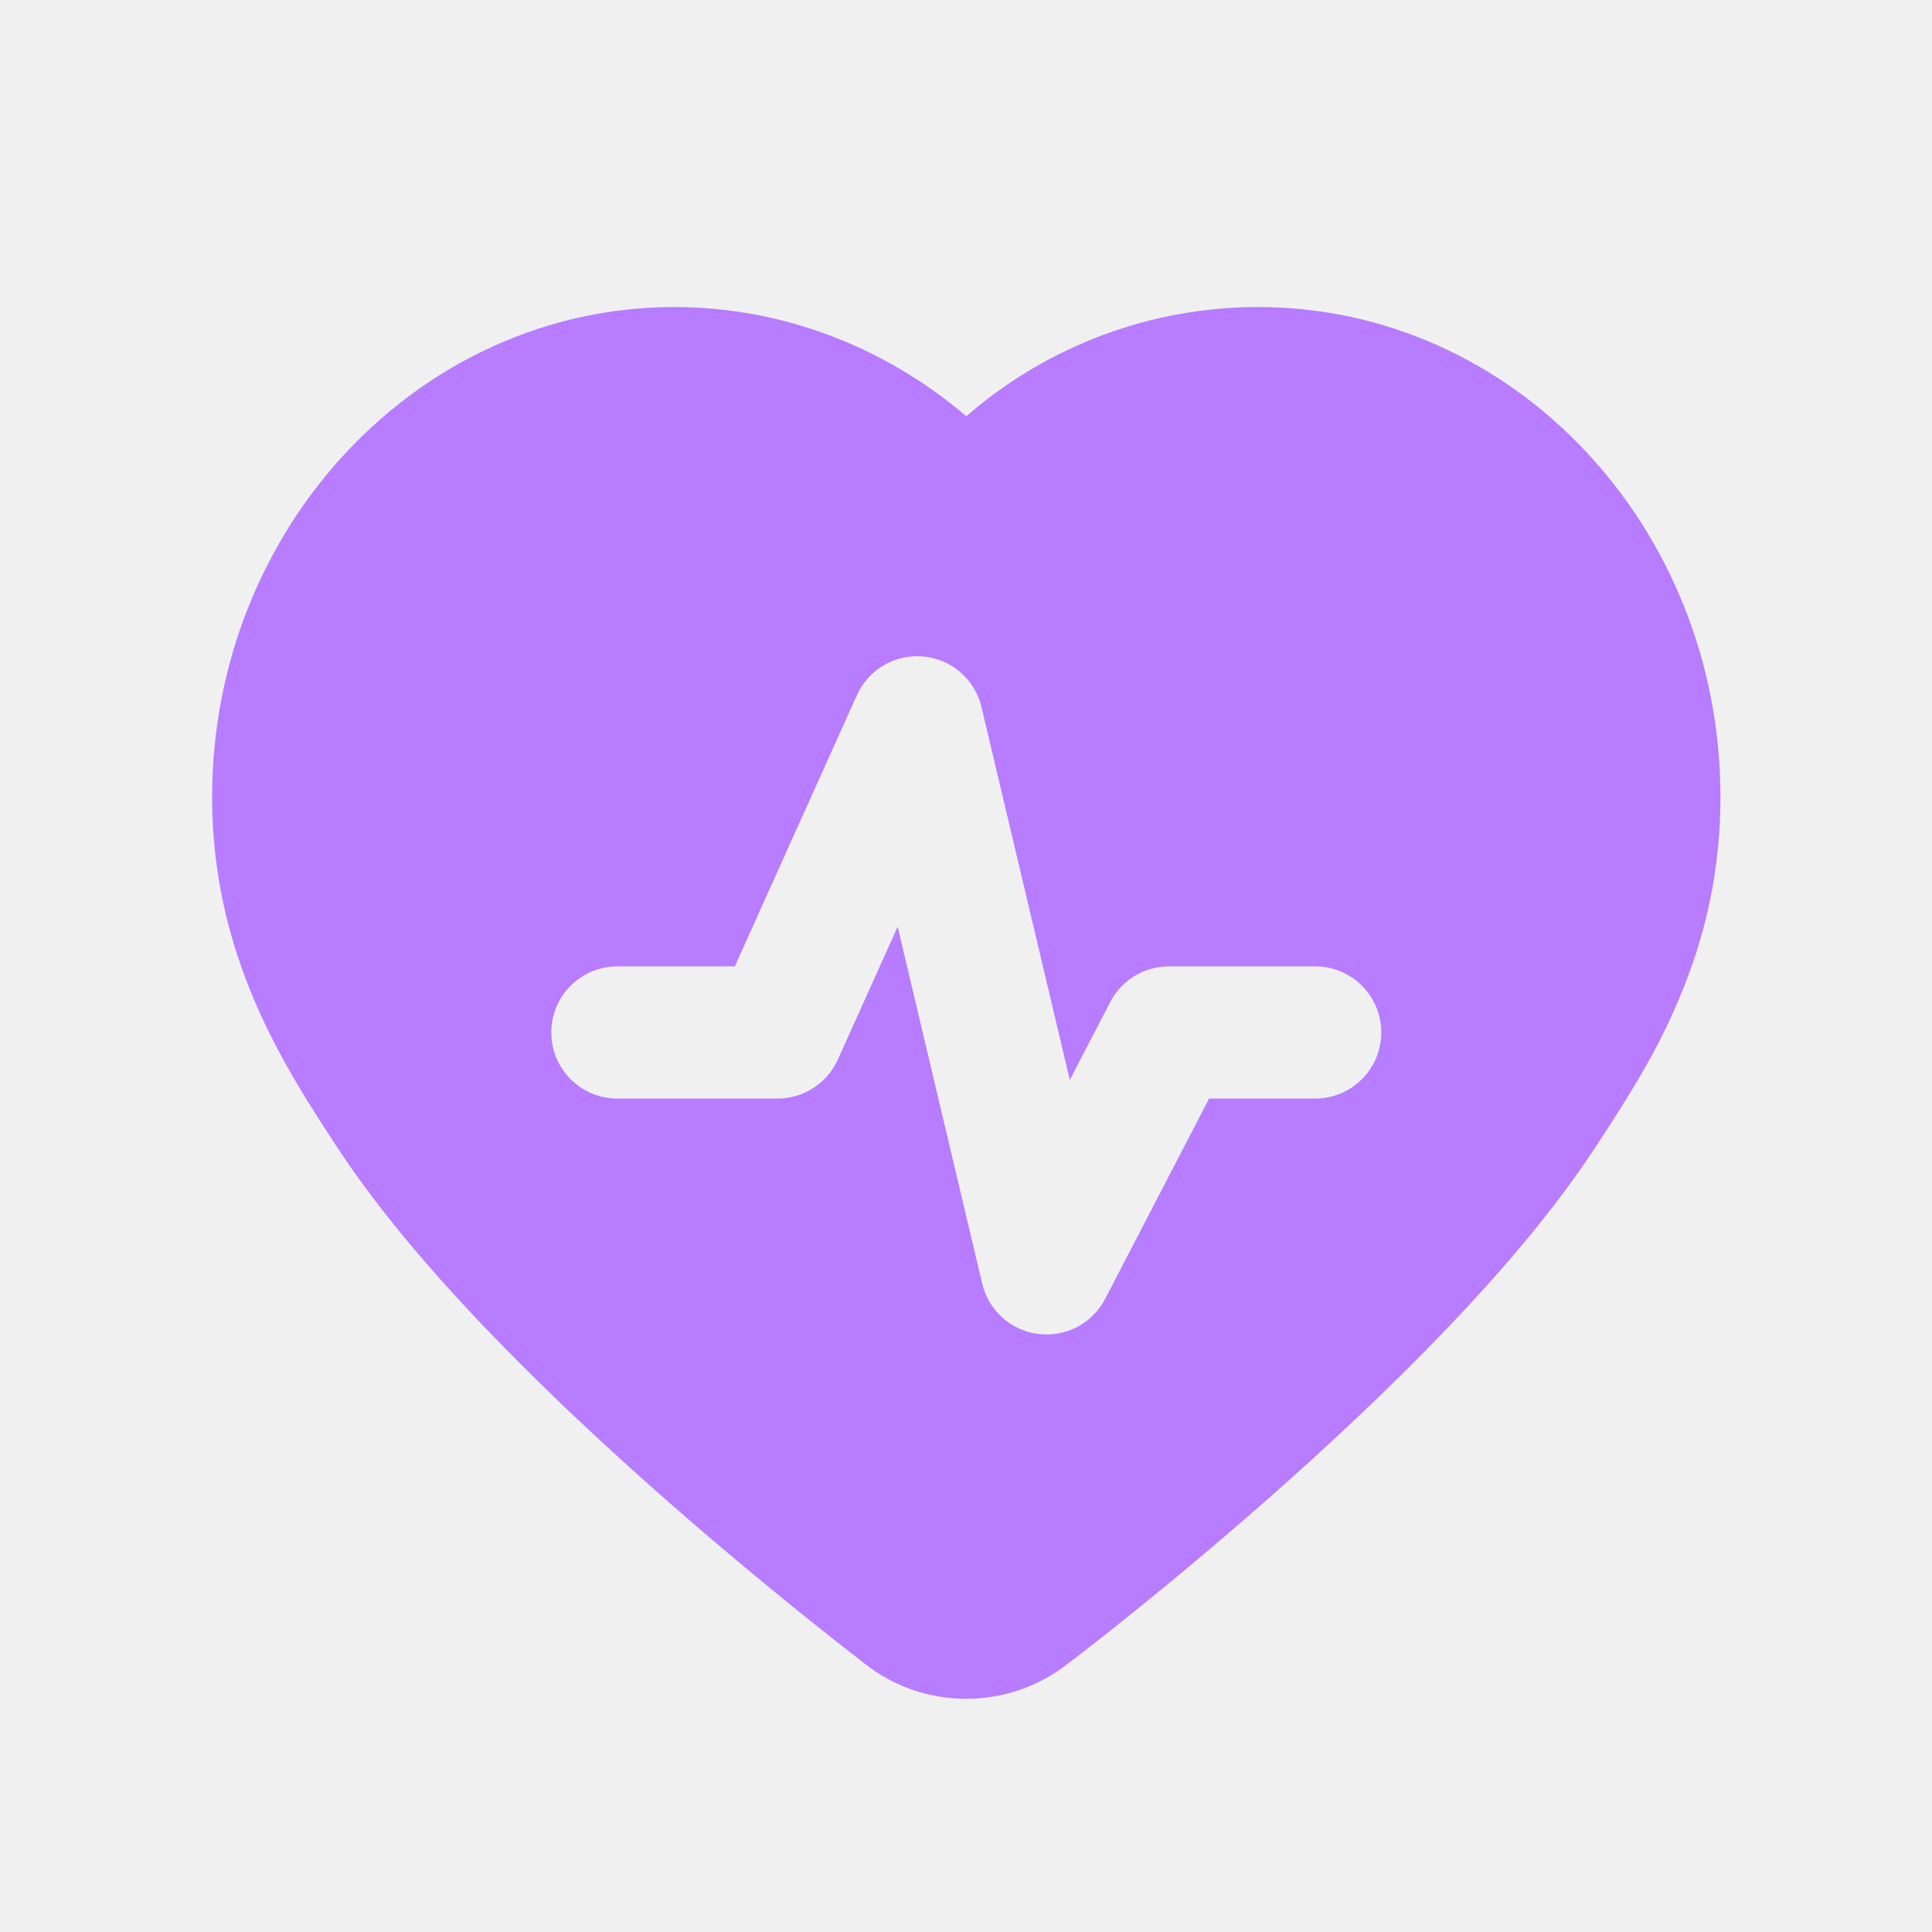
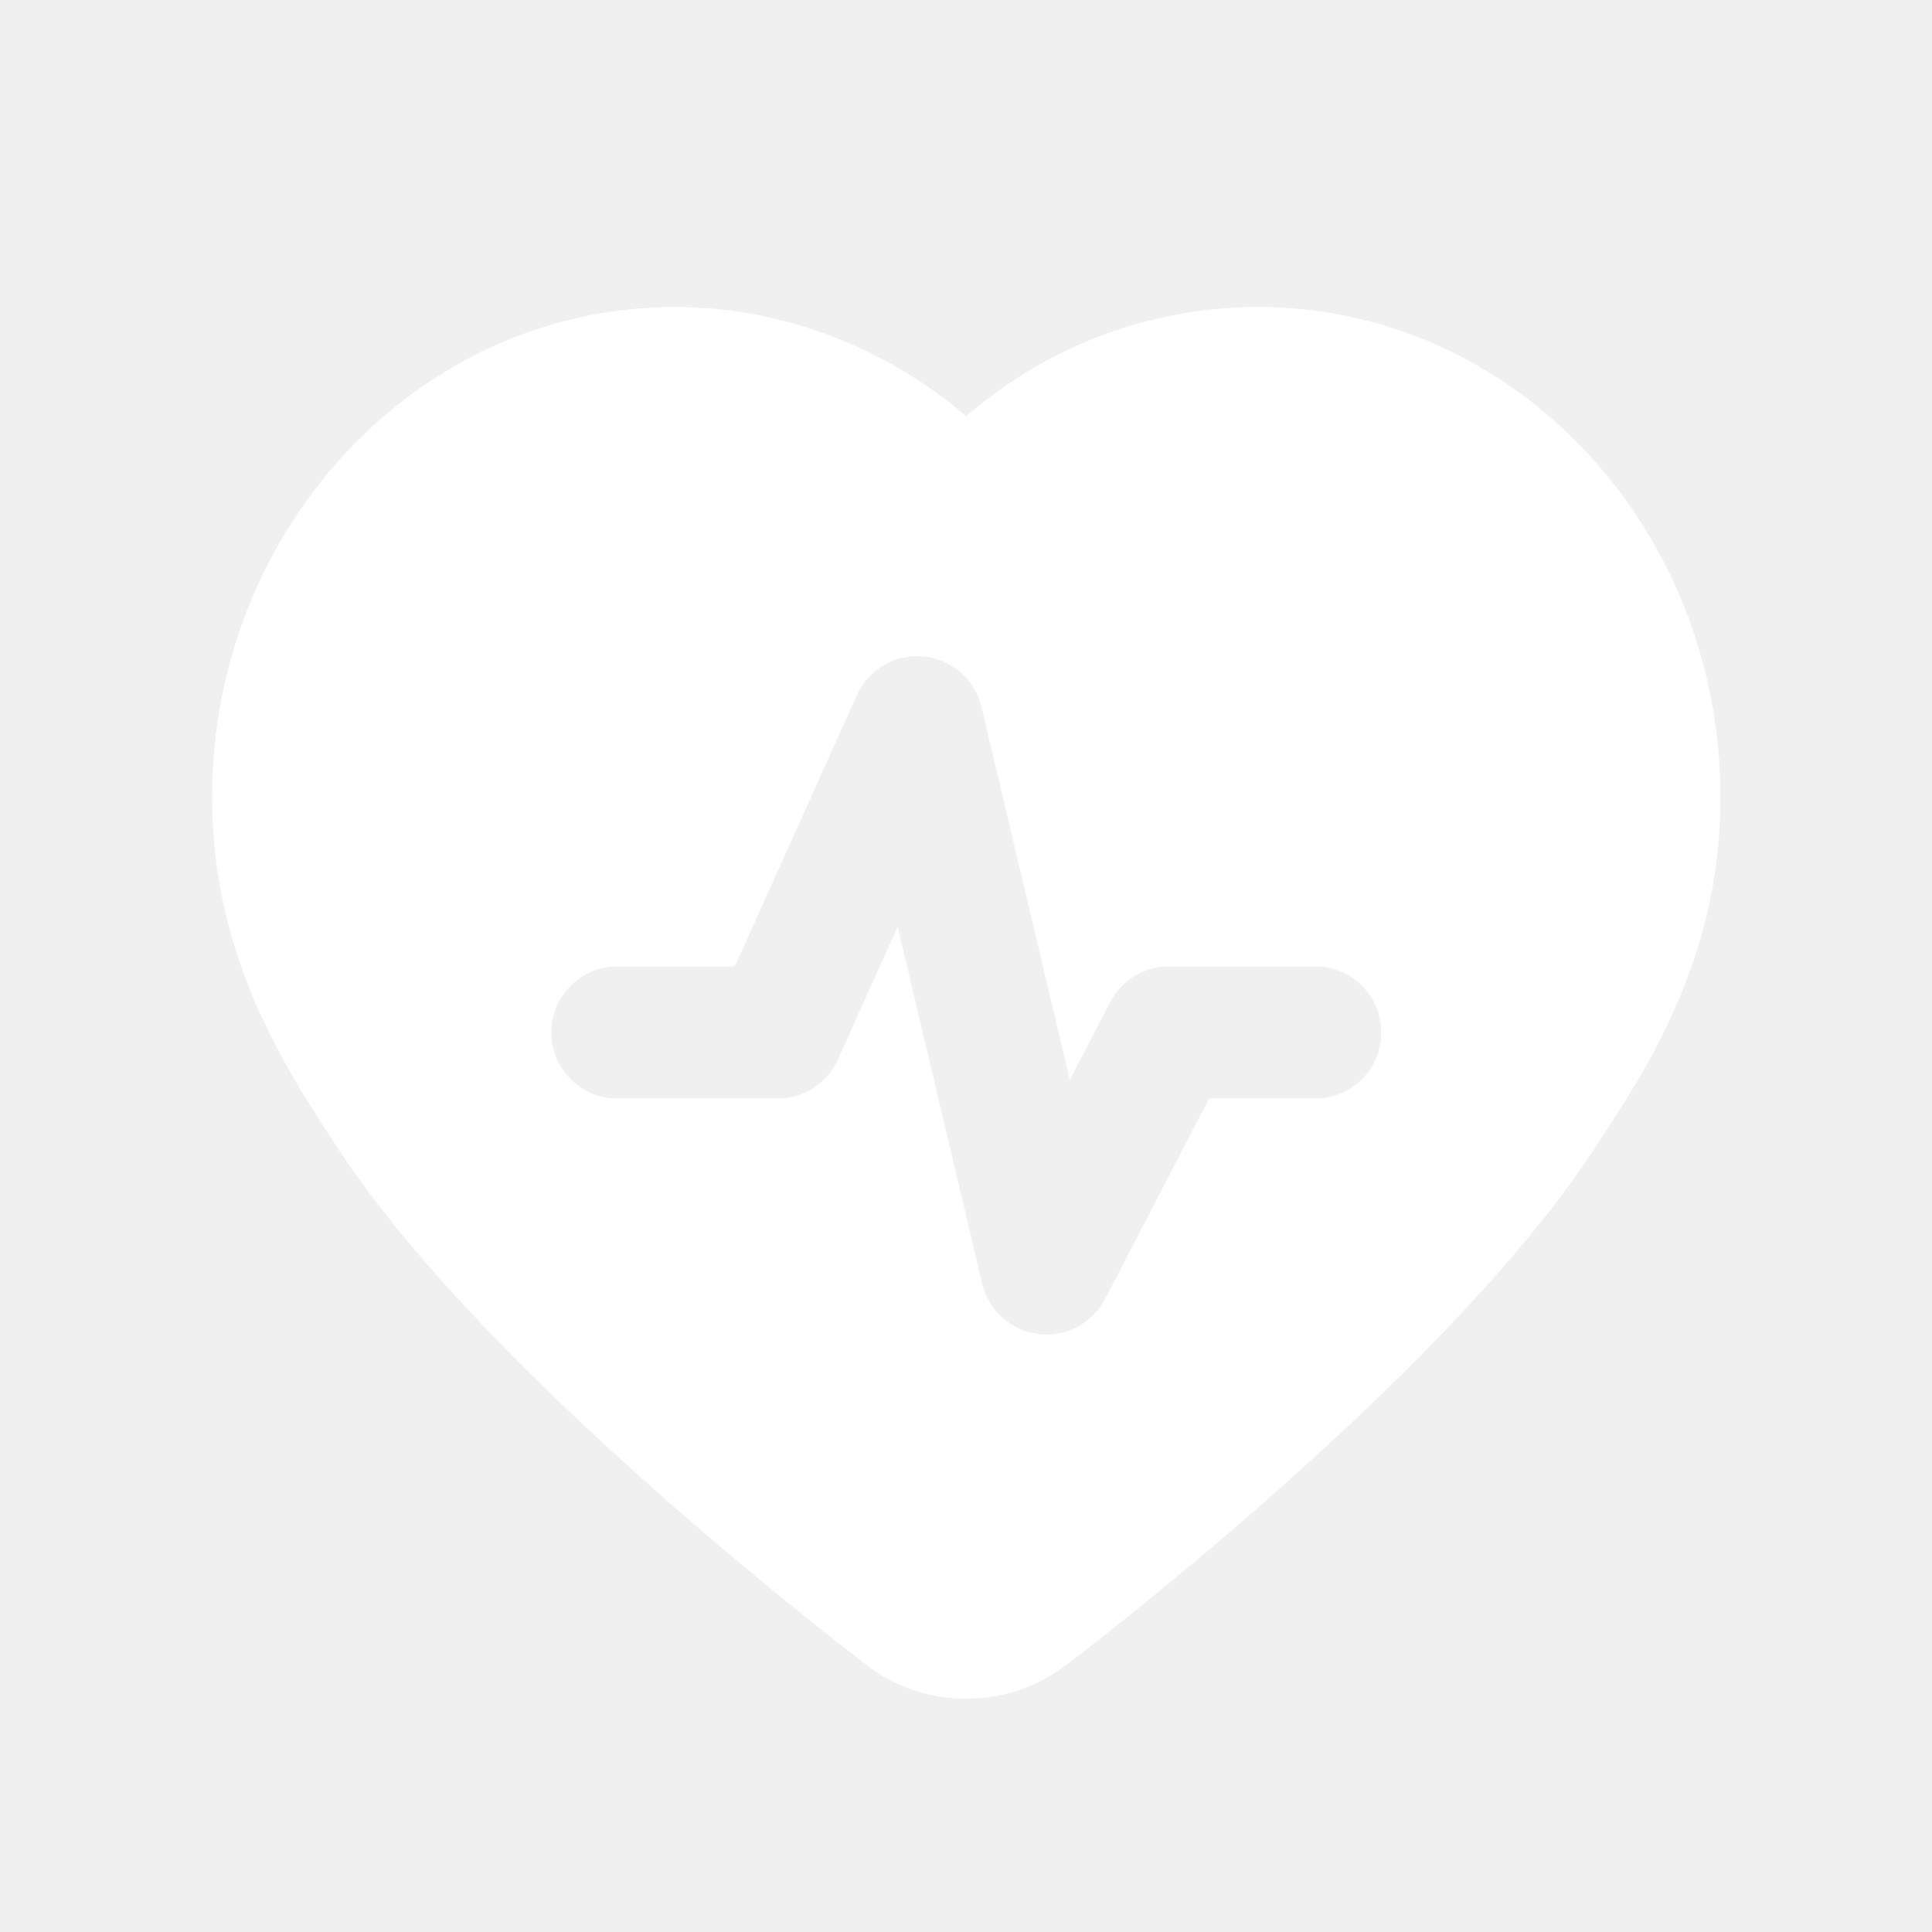
<svg xmlns="http://www.w3.org/2000/svg" class="icon" width="32px" height="32.00px" viewBox="0 0 1024 1024" version="1.1">
-   <path fill="#B77CFF" d="M666.838 162.738l-2.092 0.01a235.491 235.491 0 0 0-151.008 56.521l-1.574 1.347-0.086-0.074c-43.582-37.1-98-57.8-154.612-57.8-135.538 0-245.052 117.066-245.052 259.782a267.909 267.909 0 0 0 15.27 89.275c7.86 22.5 18.13 43.319 31.549 65.626l1.267 2.1 1.289 2.115 1.366 2.222 1.88 3.019 2.281 3.61 3.271 5.1 6.924 10.657 0.3 0.459c11.873 18.307 26.487 37.529 43.611 57.624l2.11 2.464q1.061 1.236 2.135 2.473 12.679 14.632 26.945 29.727l2.726 2.877q13.4 14.065 27.236 27.7l3 2.952q2.271 2.227 4.551 4.441l3.064 2.97 3.089 2.976 3.115 2.982q0.779 0.746 1.565 1.492l3.149 2.993c32.853 31.111 67.881 61.65 103.368 90.817l4.289 3.516 4.225 3.449 2.784 2.261 4.126 3.338 4.068 3.275 4.013 3.216 3.958 3.158 2.612 2.074 2.588 2.05 5.287 4.165 12.318 9.622 0.233 0.186a86.186 86.186 0 0 0 54.4 18.861h0.7a86.57 86.57 0 0 0 51.959-17.868l0.834-0.64 1.009-0.763 4.16-3.184 5.057-3.913 3.41-2.659 3.6-2.824 2.777-2.19 3.8-3.012 2.924-2.326 2.984-2.383 3.041-2.437 3.1-2.492c25-20.16 51.016-42.064 76.866-65.039l2.207-1.965c71.95-64.136 129.525-124.788 164.613-178.329l0.816-1.252 0.942-1.39 2.1-3.234 2.441-3.78 2.913-4.54 1.675-2.632 2.156-3.405 1.047-1.663 1.529-2.448 0.992-1.6 1.454-2.358 0.946-1.546 1.383-2.279 0.9-1.5 0.884-1.479 1.294-2.186 0.844-1.439 0.828-1.426 0.813-1.413 0.8-1.4 0.787-1.39 1.156-2.067 0.755-1.369 0.745-1.361 0.732-1.356 0.723-1.351 0.712-1.348 0.7-1.344 0.7-1.343 0.686-1.343 0.68-1.343 0.671-1.345 0.665-1.348 0.331-0.676 0.655-1.354 0.651-1.36 0.647-1.366 0.643-1.375 0.639-1.384 0.952-2.093 0.633-1.409 0.63-1.422 0.943-2.16 0.629-1.458 0.316-0.736c14.536-34.072 22.321-69.256 22.321-107.754 0.014-142.87-109.19-259.779-245.038-259.779z m30.235 419.524h-56.234l-55.064 106.147a35.034 35.034 0 0 1-65.189-8.059l-44.805-189.19-31.714 70.452a35.035 35.035 0 0 1-31.946 20.652h-84.888a35.034 35.034 0 0 1 0-70.068h62.238l64.71-143.752a35.034 35.034 0 0 1 66.038 6.308l46.806 197.64 21.421-41.294a35.036 35.036 0 0 1 31.1-18.9h77.528a35.034 35.034 0 0 1 0 70.068z" />
+   <path fill="#FFFFFF" d="M666.838 162.738l-2.092 0.01a235.491 235.491 0 0 0-151.008 56.521l-1.574 1.347-0.086-0.074c-43.582-37.1-98-57.8-154.612-57.8-135.538 0-245.052 117.066-245.052 259.782a267.909 267.909 0 0 0 15.27 89.275c7.86 22.5 18.13 43.319 31.549 65.626l1.267 2.1 1.289 2.115 1.366 2.222 1.88 3.019 2.281 3.61 3.271 5.1 6.924 10.657 0.3 0.459c11.873 18.307 26.487 37.529 43.611 57.624l2.11 2.464q1.061 1.236 2.135 2.473 12.679 14.632 26.945 29.727l2.726 2.877q13.4 14.065 27.236 27.7l3 2.952q2.271 2.227 4.551 4.441l3.064 2.97 3.089 2.976 3.115 2.982q0.779 0.746 1.565 1.492l3.149 2.993c32.853 31.111 67.881 61.65 103.368 90.817l4.289 3.516 4.225 3.449 2.784 2.261 4.126 3.338 4.068 3.275 4.013 3.216 3.958 3.158 2.612 2.074 2.588 2.05 5.287 4.165 12.318 9.622 0.233 0.186a86.186 86.186 0 0 0 54.4 18.861h0.7a86.57 86.57 0 0 0 51.959-17.868l0.834-0.64 1.009-0.763 4.16-3.184 5.057-3.913 3.41-2.659 3.6-2.824 2.777-2.19 3.8-3.012 2.924-2.326 2.984-2.383 3.041-2.437 3.1-2.492c25-20.16 51.016-42.064 76.866-65.039l2.207-1.965c71.95-64.136 129.525-124.788 164.613-178.329l0.816-1.252 0.942-1.39 2.1-3.234 2.441-3.78 2.913-4.54 1.675-2.632 2.156-3.405 1.047-1.663 1.529-2.448 0.992-1.6 1.454-2.358 0.946-1.546 1.383-2.279 0.9-1.5 0.884-1.479 1.294-2.186 0.844-1.439 0.828-1.426 0.813-1.413 0.8-1.4 0.787-1.39 1.156-2.067 0.755-1.369 0.745-1.361 0.732-1.356 0.723-1.351 0.712-1.348 0.7-1.344 0.7-1.343 0.686-1.343 0.68-1.343 0.671-1.345 0.665-1.348 0.331-0.676 0.655-1.354 0.651-1.36 0.647-1.366 0.643-1.375 0.639-1.384 0.952-2.093 0.633-1.409 0.63-1.422 0.943-2.16 0.629-1.458 0.316-0.736c14.536-34.072 22.321-69.256 22.321-107.754 0.014-142.87-109.19-259.779-245.038-259.779z m30.235 419.524h-56.234l-55.064 106.147a35.034 35.034 0 0 1-65.189-8.059l-44.805-189.19-31.714 70.452a35.035 35.035 0 0 1-31.946 20.652h-84.888a35.034 35.034 0 0 1 0-70.068h62.238l64.71-143.752a35.034 35.034 0 0 1 66.038 6.308l46.806 197.64 21.421-41.294a35.036 35.036 0 0 1 31.1-18.9h77.528a35.034 35.034 0 0 1 0 70.068z" />
</svg>
